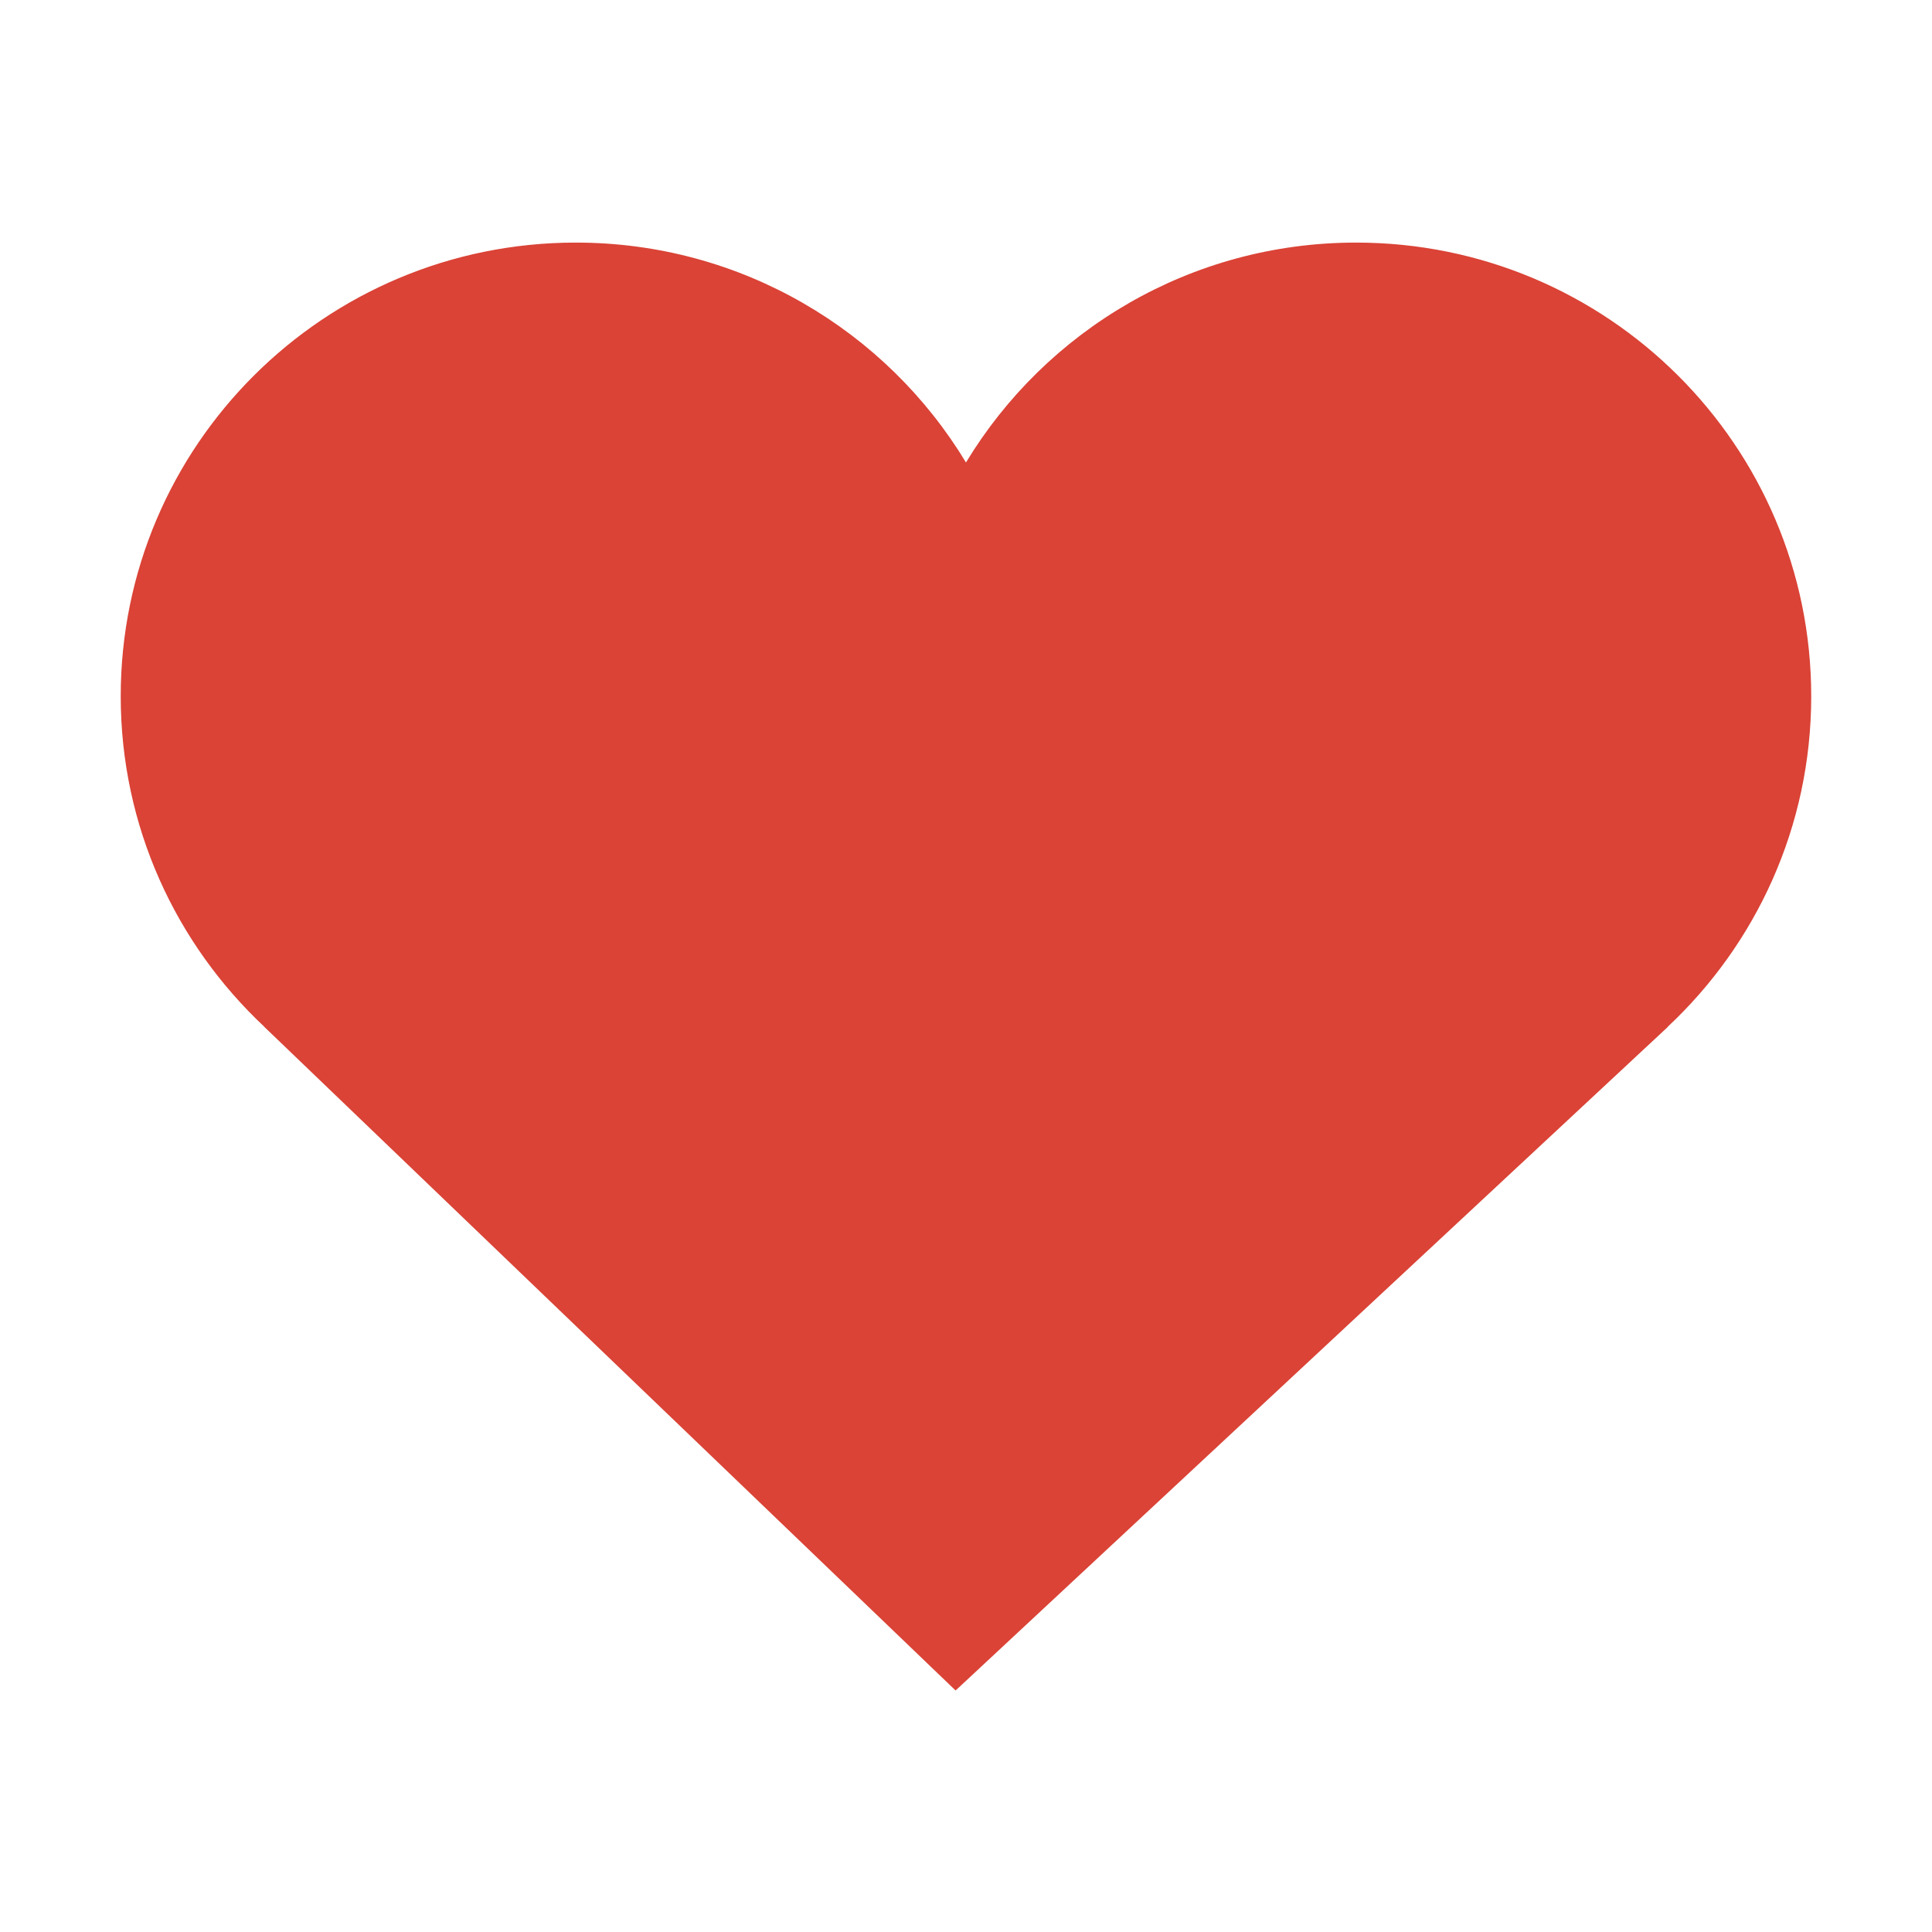
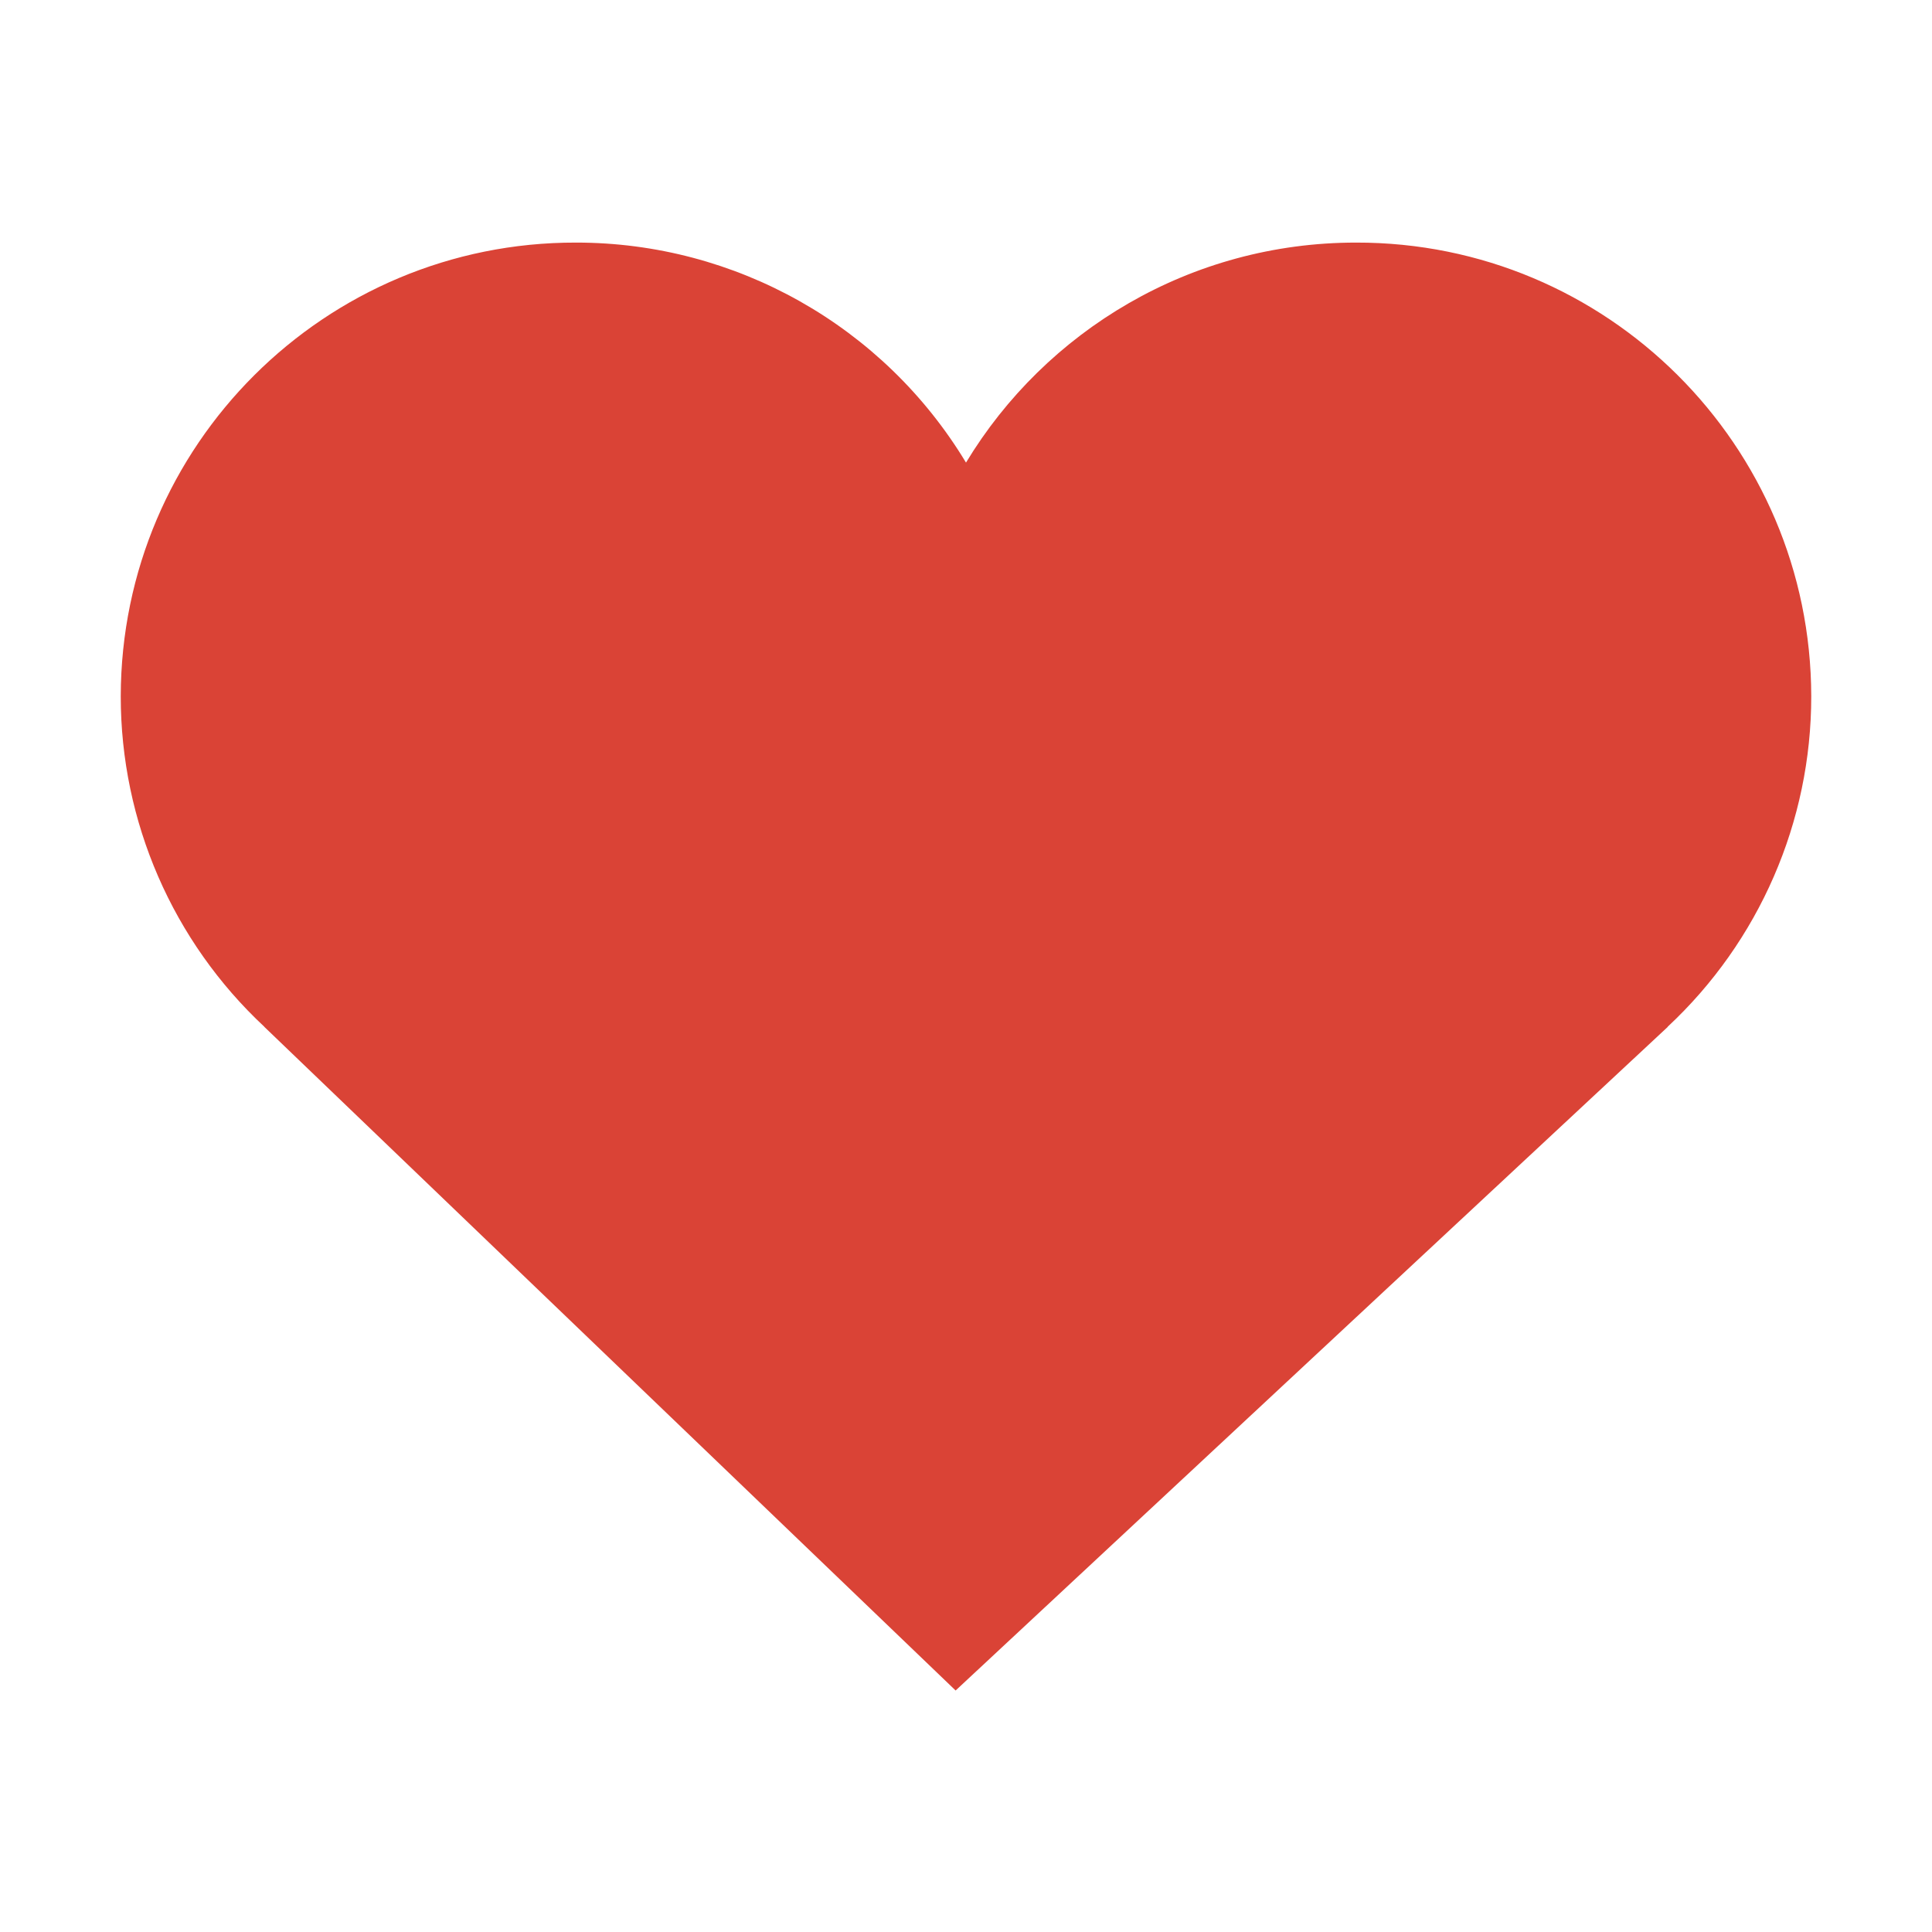
- <svg xmlns="http://www.w3.org/2000/svg" height="16" id="svg7384" version="1.1" width="16">
-   <defs id="defs7386" />
-   <g id="layer9" style="display:inline" transform="translate(-441.0002,-381)" />
-   <g id="layer10" style="display:inline" transform="translate(-441.0002,-381)" />
-   <g id="layer11" transform="translate(-441.0002,-381)" />
-   <g id="layer13" style="display:inline" transform="translate(-441.0002,-381)" />
-   <g id="layer14" transform="translate(-441.0002,-381)" />
-   <g id="layer15" style="display:inline" transform="translate(-441.0002,-381)">
-     <path d="m 456,386.766 c 0,-2.075 -1.687,-3.757 -3.769,-3.757 -1.371,0 -2.571,0.73 -3.231,1.821 -0.659,-1.091 -1.86,-1.821 -3.231,-1.821 -2.082,0 -3.769,1.682 -3.769,3.757 0,1.08 0.458,2.052 1.19,2.738 l -10e-4,0 5.725,5.496 5.899,-5.496 -0.002,0 c 0.732,-0.685 1.189,-1.658 1.189,-2.738" id="path4" style="fill:#DA4336;fill-opacity:1;stroke:none;display:inline;enable-background:new" />
-   </g>
-   <g id="g71291" style="display:inline" transform="translate(-441.0002,-381)" />
-   <g id="g4953" style="display:inline" transform="translate(-441.0002,-381)" />
-   <g id="layer12" style="display:inline" transform="translate(-441.0002,-381)" />
+ <svg xmlns="http://www.w3.org/2000/svg" width="16" height="16">
+   <path d="M15 5.766a3.763 3.763 0 0 0-3.77-3.757c-1.37 0-2.57.73-3.23 1.822a3.77 3.77 0 0 0-3.23-1.822A3.763 3.763 0 0 0 1 5.766a3.74 3.74 0 0 0 1.19 2.738h-.001L7.914 14l5.898-5.496h-.002A3.739 3.739 0 0 0 15 5.766" fill="#DA4336" />
</svg>
